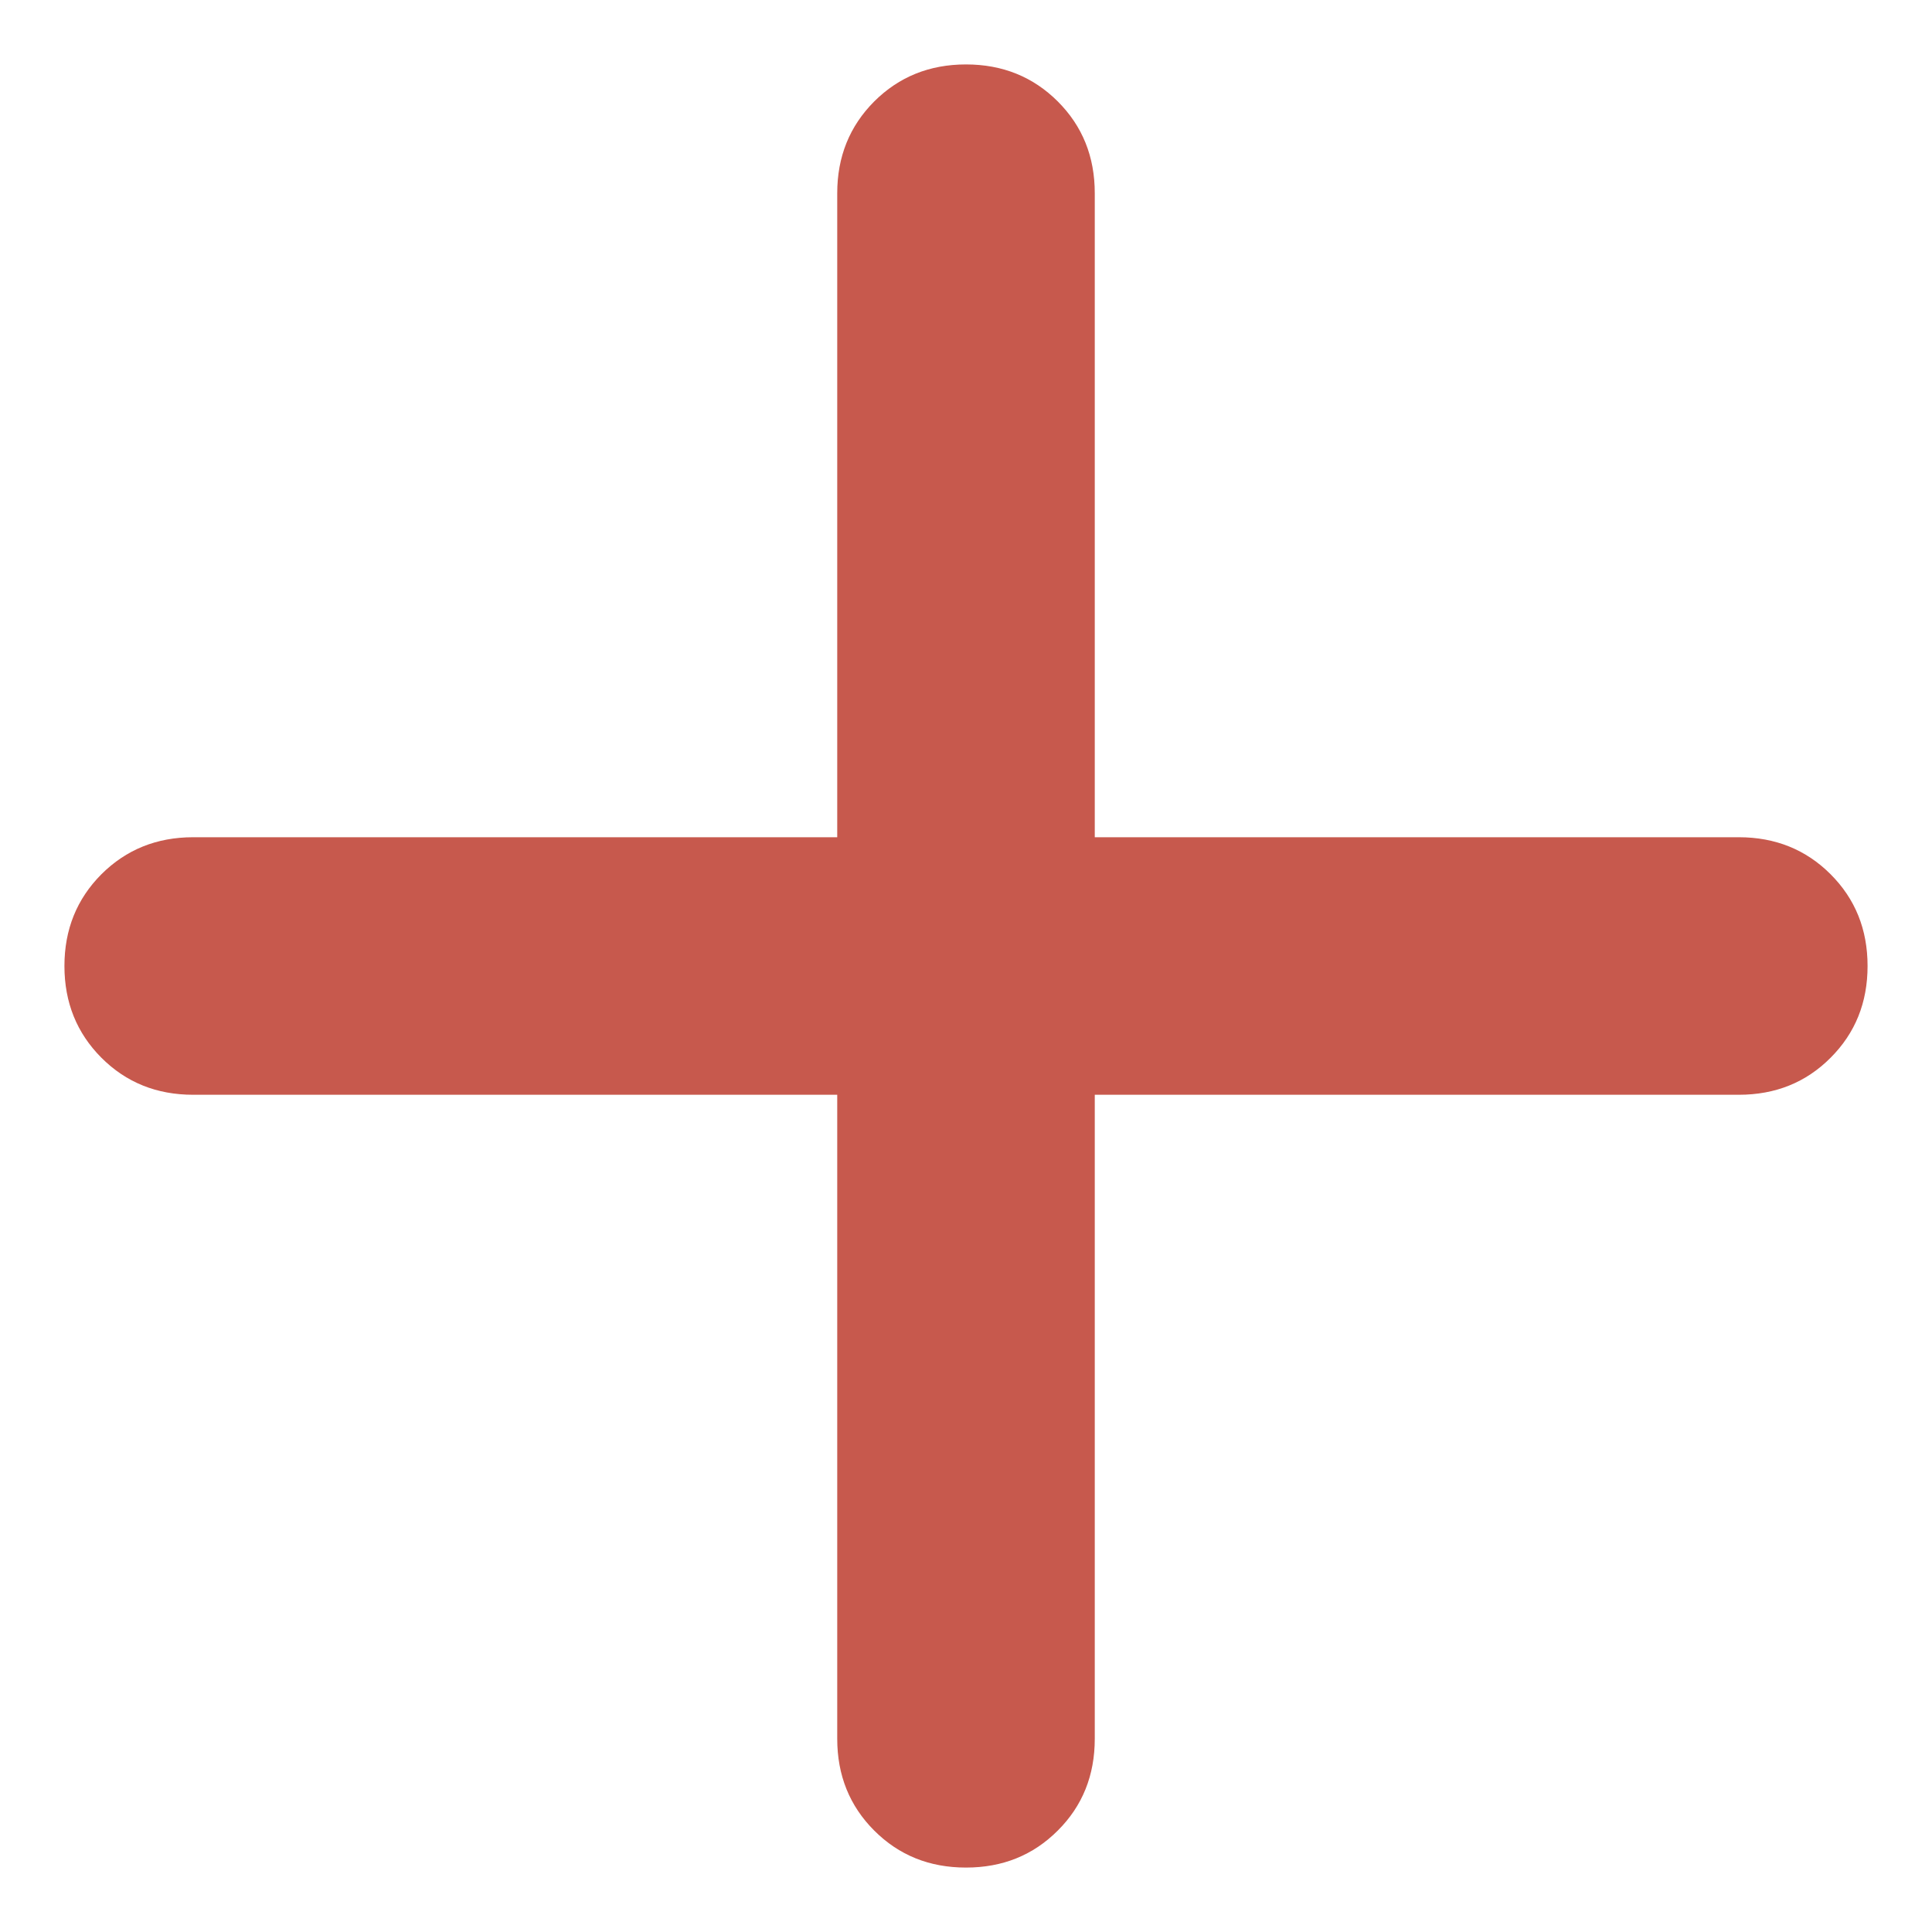
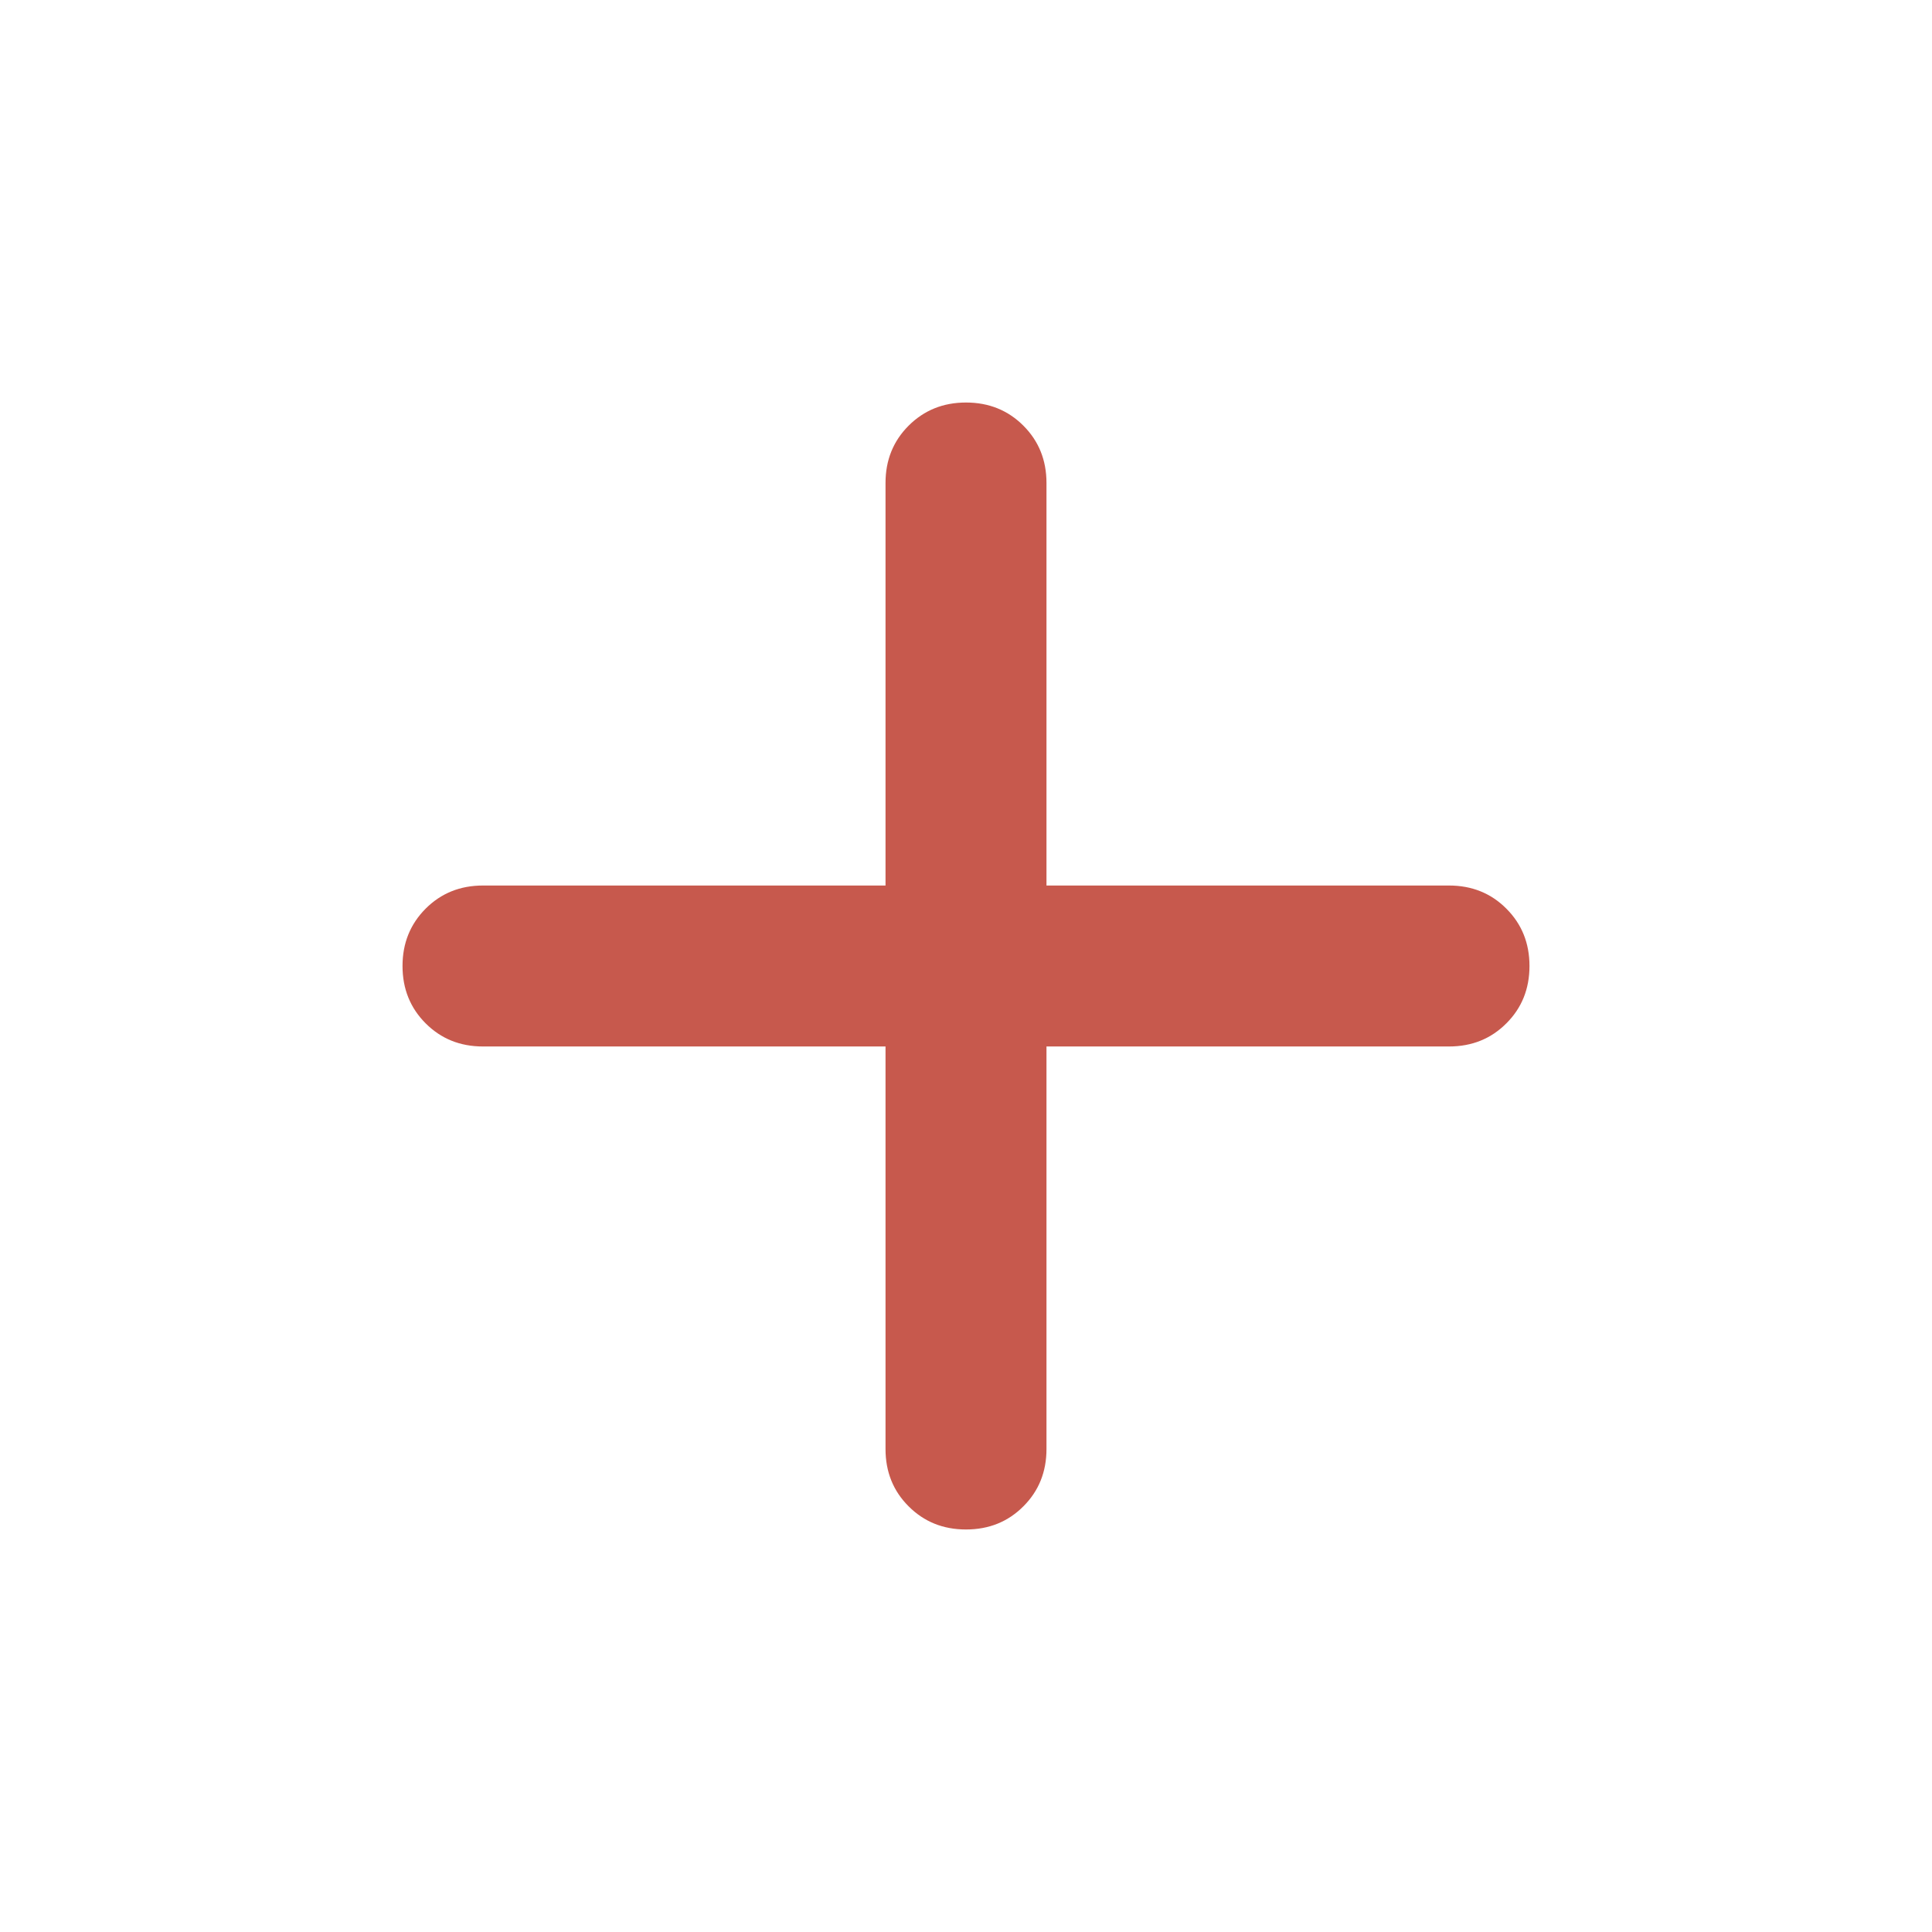
- <svg xmlns="http://www.w3.org/2000/svg" width="20" height="20" viewBox="0 0 20 20" fill="none">
-   <path d="M8.667 11.333H2C1.622 11.333 1.306 11.206 1.05 10.95C0.795 10.694 0.667 10.378 0.667 10C0.667 9.622 0.795 9.306 1.05 9.05C1.306 8.795 1.622 8.667 2 8.667H8.667V2C8.667 1.622 8.795 1.306 9.05 1.05C9.306 0.795 9.622 0.667 10 0.667C10.378 0.667 10.694 0.795 10.95 1.05C11.206 1.306 11.333 1.622 11.333 2V8.667H18C18.378 8.667 18.695 8.795 18.95 9.05C19.206 9.306 19.333 9.622 19.333 10C19.333 10.378 19.206 10.694 18.95 10.95C18.695 11.206 18.378 11.333 18 11.333H11.333V18C11.333 18.378 11.206 18.695 10.95 18.95C10.694 19.206 10.378 19.333 10 19.333C9.622 19.333 9.306 19.206 9.05 18.95C8.795 18.695 8.667 18.378 8.667 18V11.333Z" fill="#C7594D" />
+ <svg xmlns="http://www.w3.org/2000/svg" width="32" height="32" viewBox="0 0 32 32" fill="none">
+   <g id="icon">
+     <mask id="mask0_611_4821" style="mask-type:alpha" maskUnits="userSpaceOnUse" x="0" y="0" width="32" height="32">
+       <rect id="Bounding box" width="32" height="32" fill="#D9D9D9" />
+     </mask>
+     <g mask="url(#mask0_611_4821)">
+       <path id="add" d="M14.667 17.333H8C7.622 17.333 7.306 17.206 7.05 16.95C6.795 16.695 6.667 16.378 6.667 16C6.667 15.622 6.795 15.306 7.05 15.05C7.306 14.794 7.622 14.667 8 14.667H14.667V8C14.667 7.622 14.794 7.306 15.05 7.05C15.306 6.795 15.622 6.667 16 6.667C16.378 6.667 16.695 6.795 16.95 7.05C17.206 7.306 17.333 7.622 17.333 8V14.667H24C24.378 14.667 24.695 14.794 24.95 15.05C25.206 15.306 25.333 15.622 25.333 16C25.333 16.378 25.206 16.695 24.95 16.95C24.695 17.206 24.378 17.333 24 17.333H17.333V24C17.333 24.378 17.206 24.695 16.95 24.95C16.695 25.206 16.378 25.333 16 25.333C15.622 25.333 15.306 25.206 15.05 24.95C14.794 24.695 14.667 24.378 14.667 24V17.333Z" fill="#C7594D" />
+     </g>
+   </g>
</svg>
